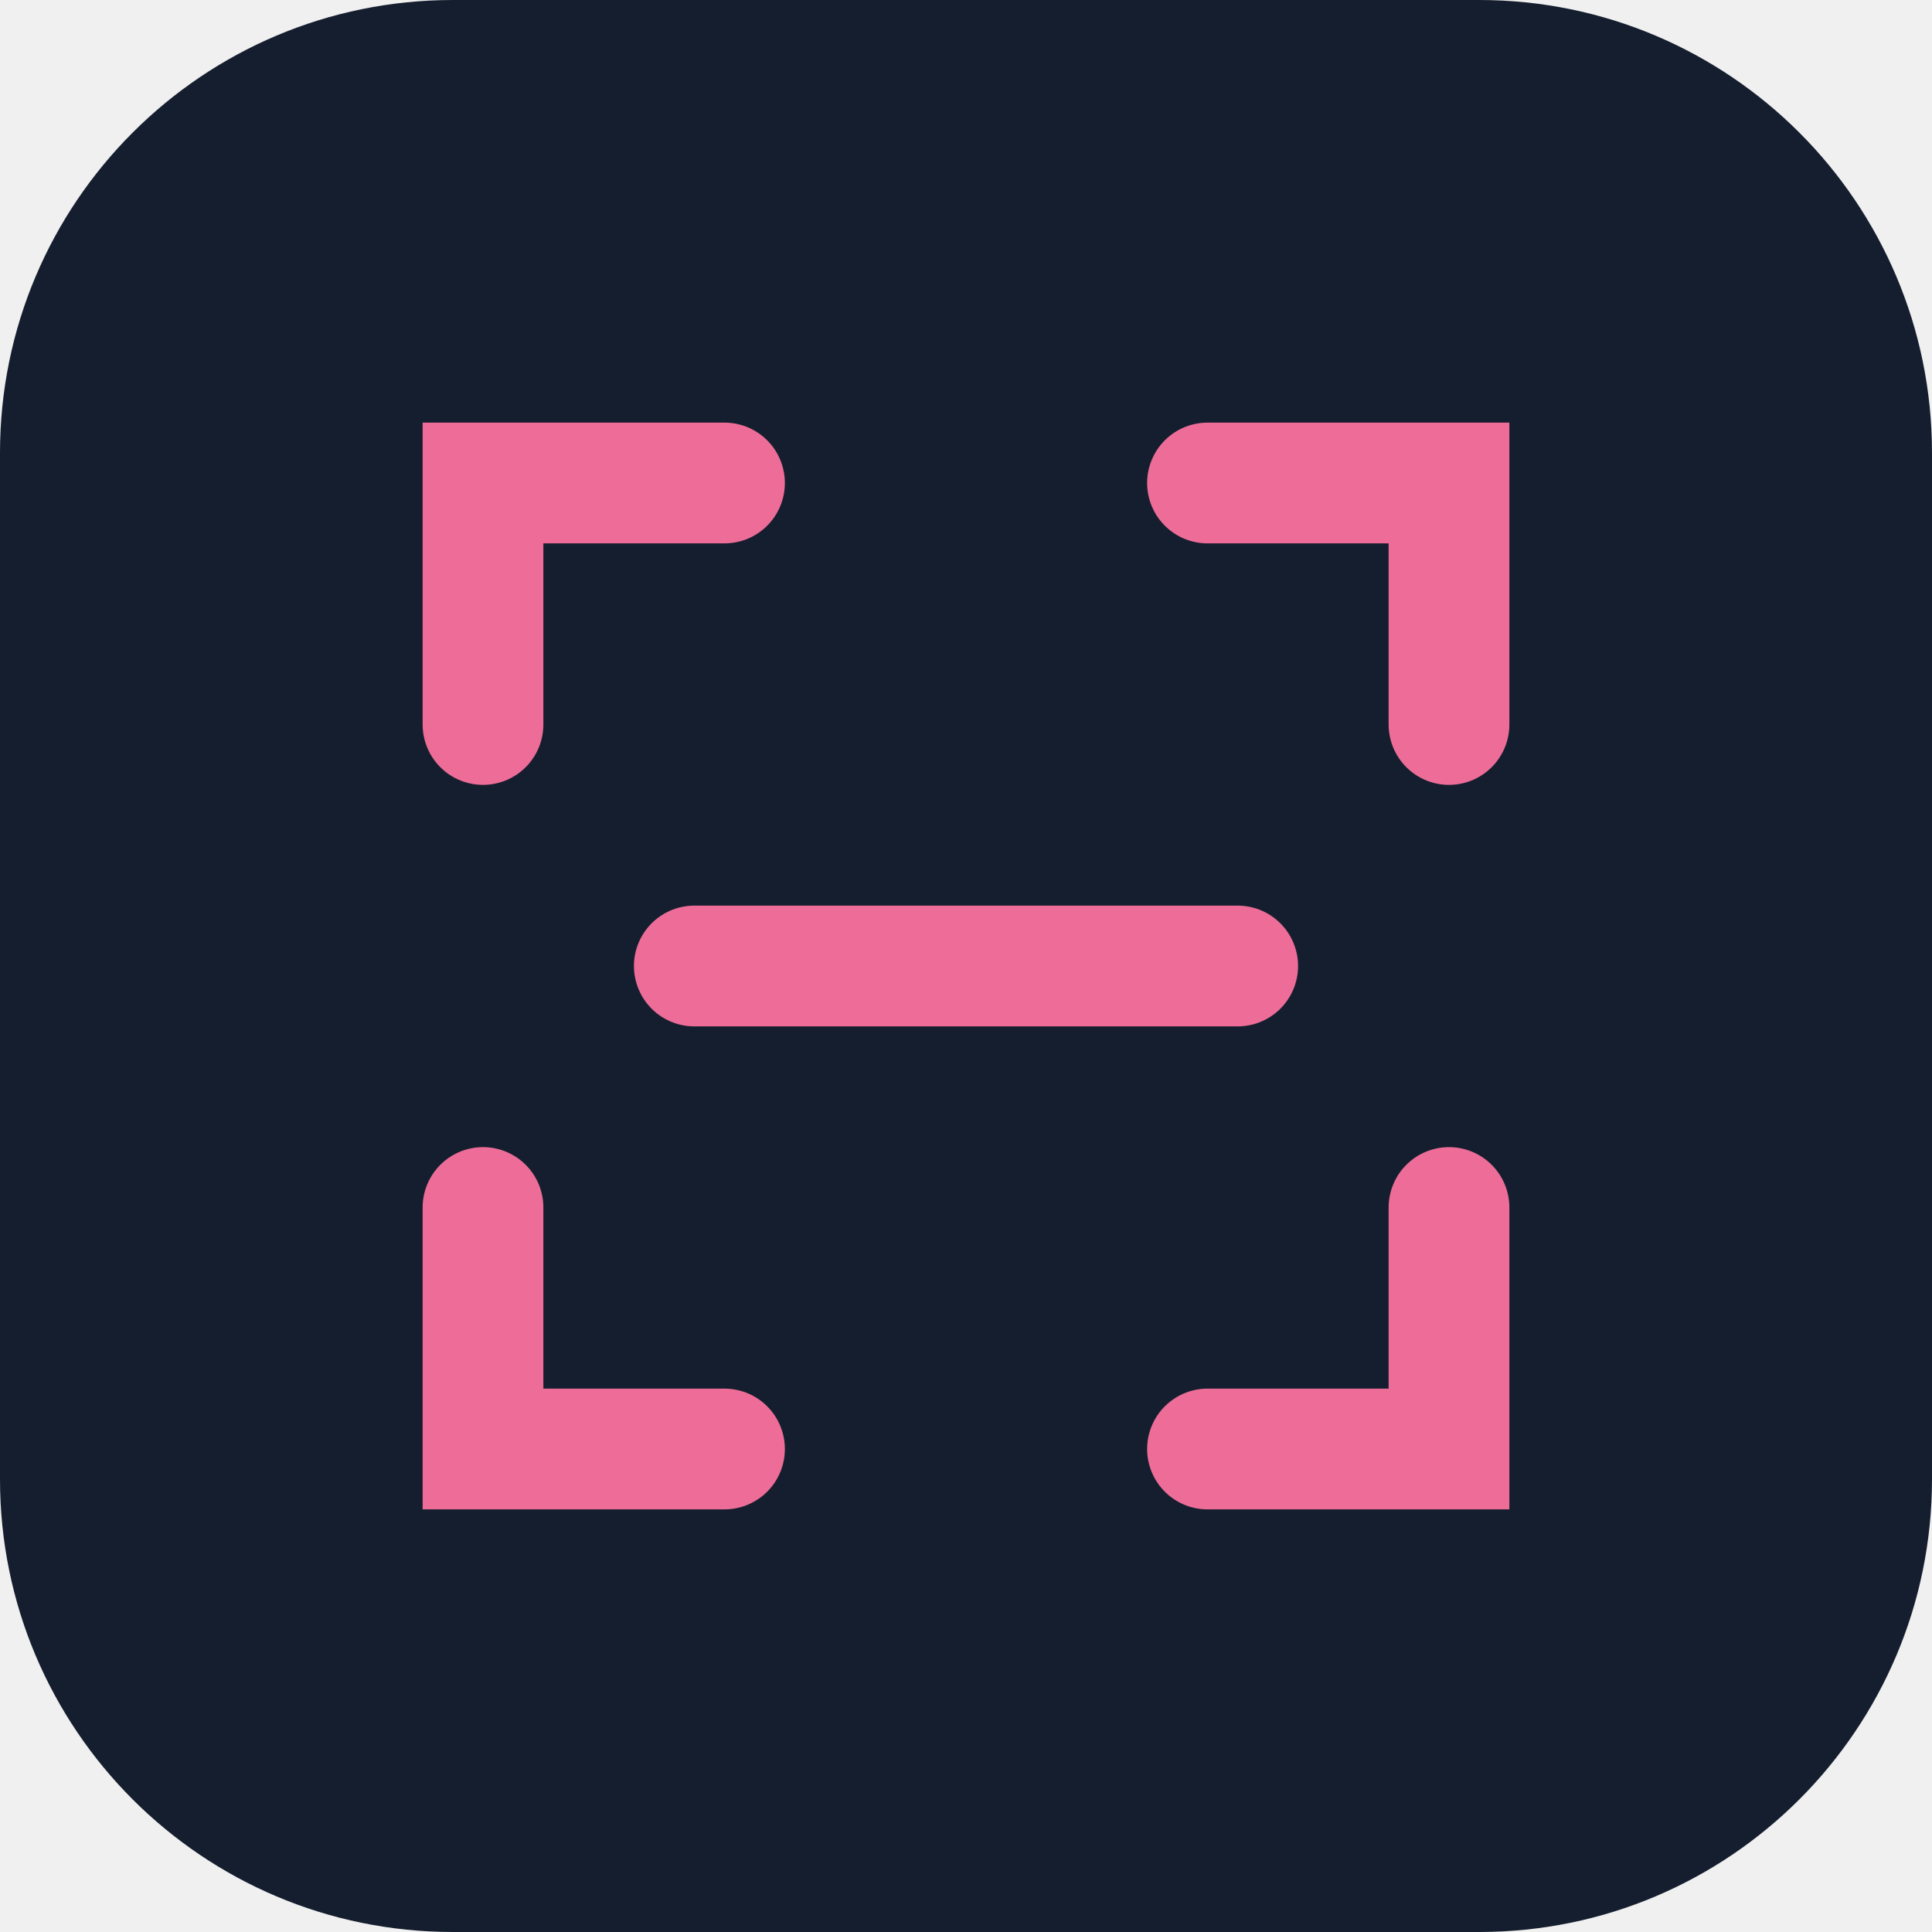
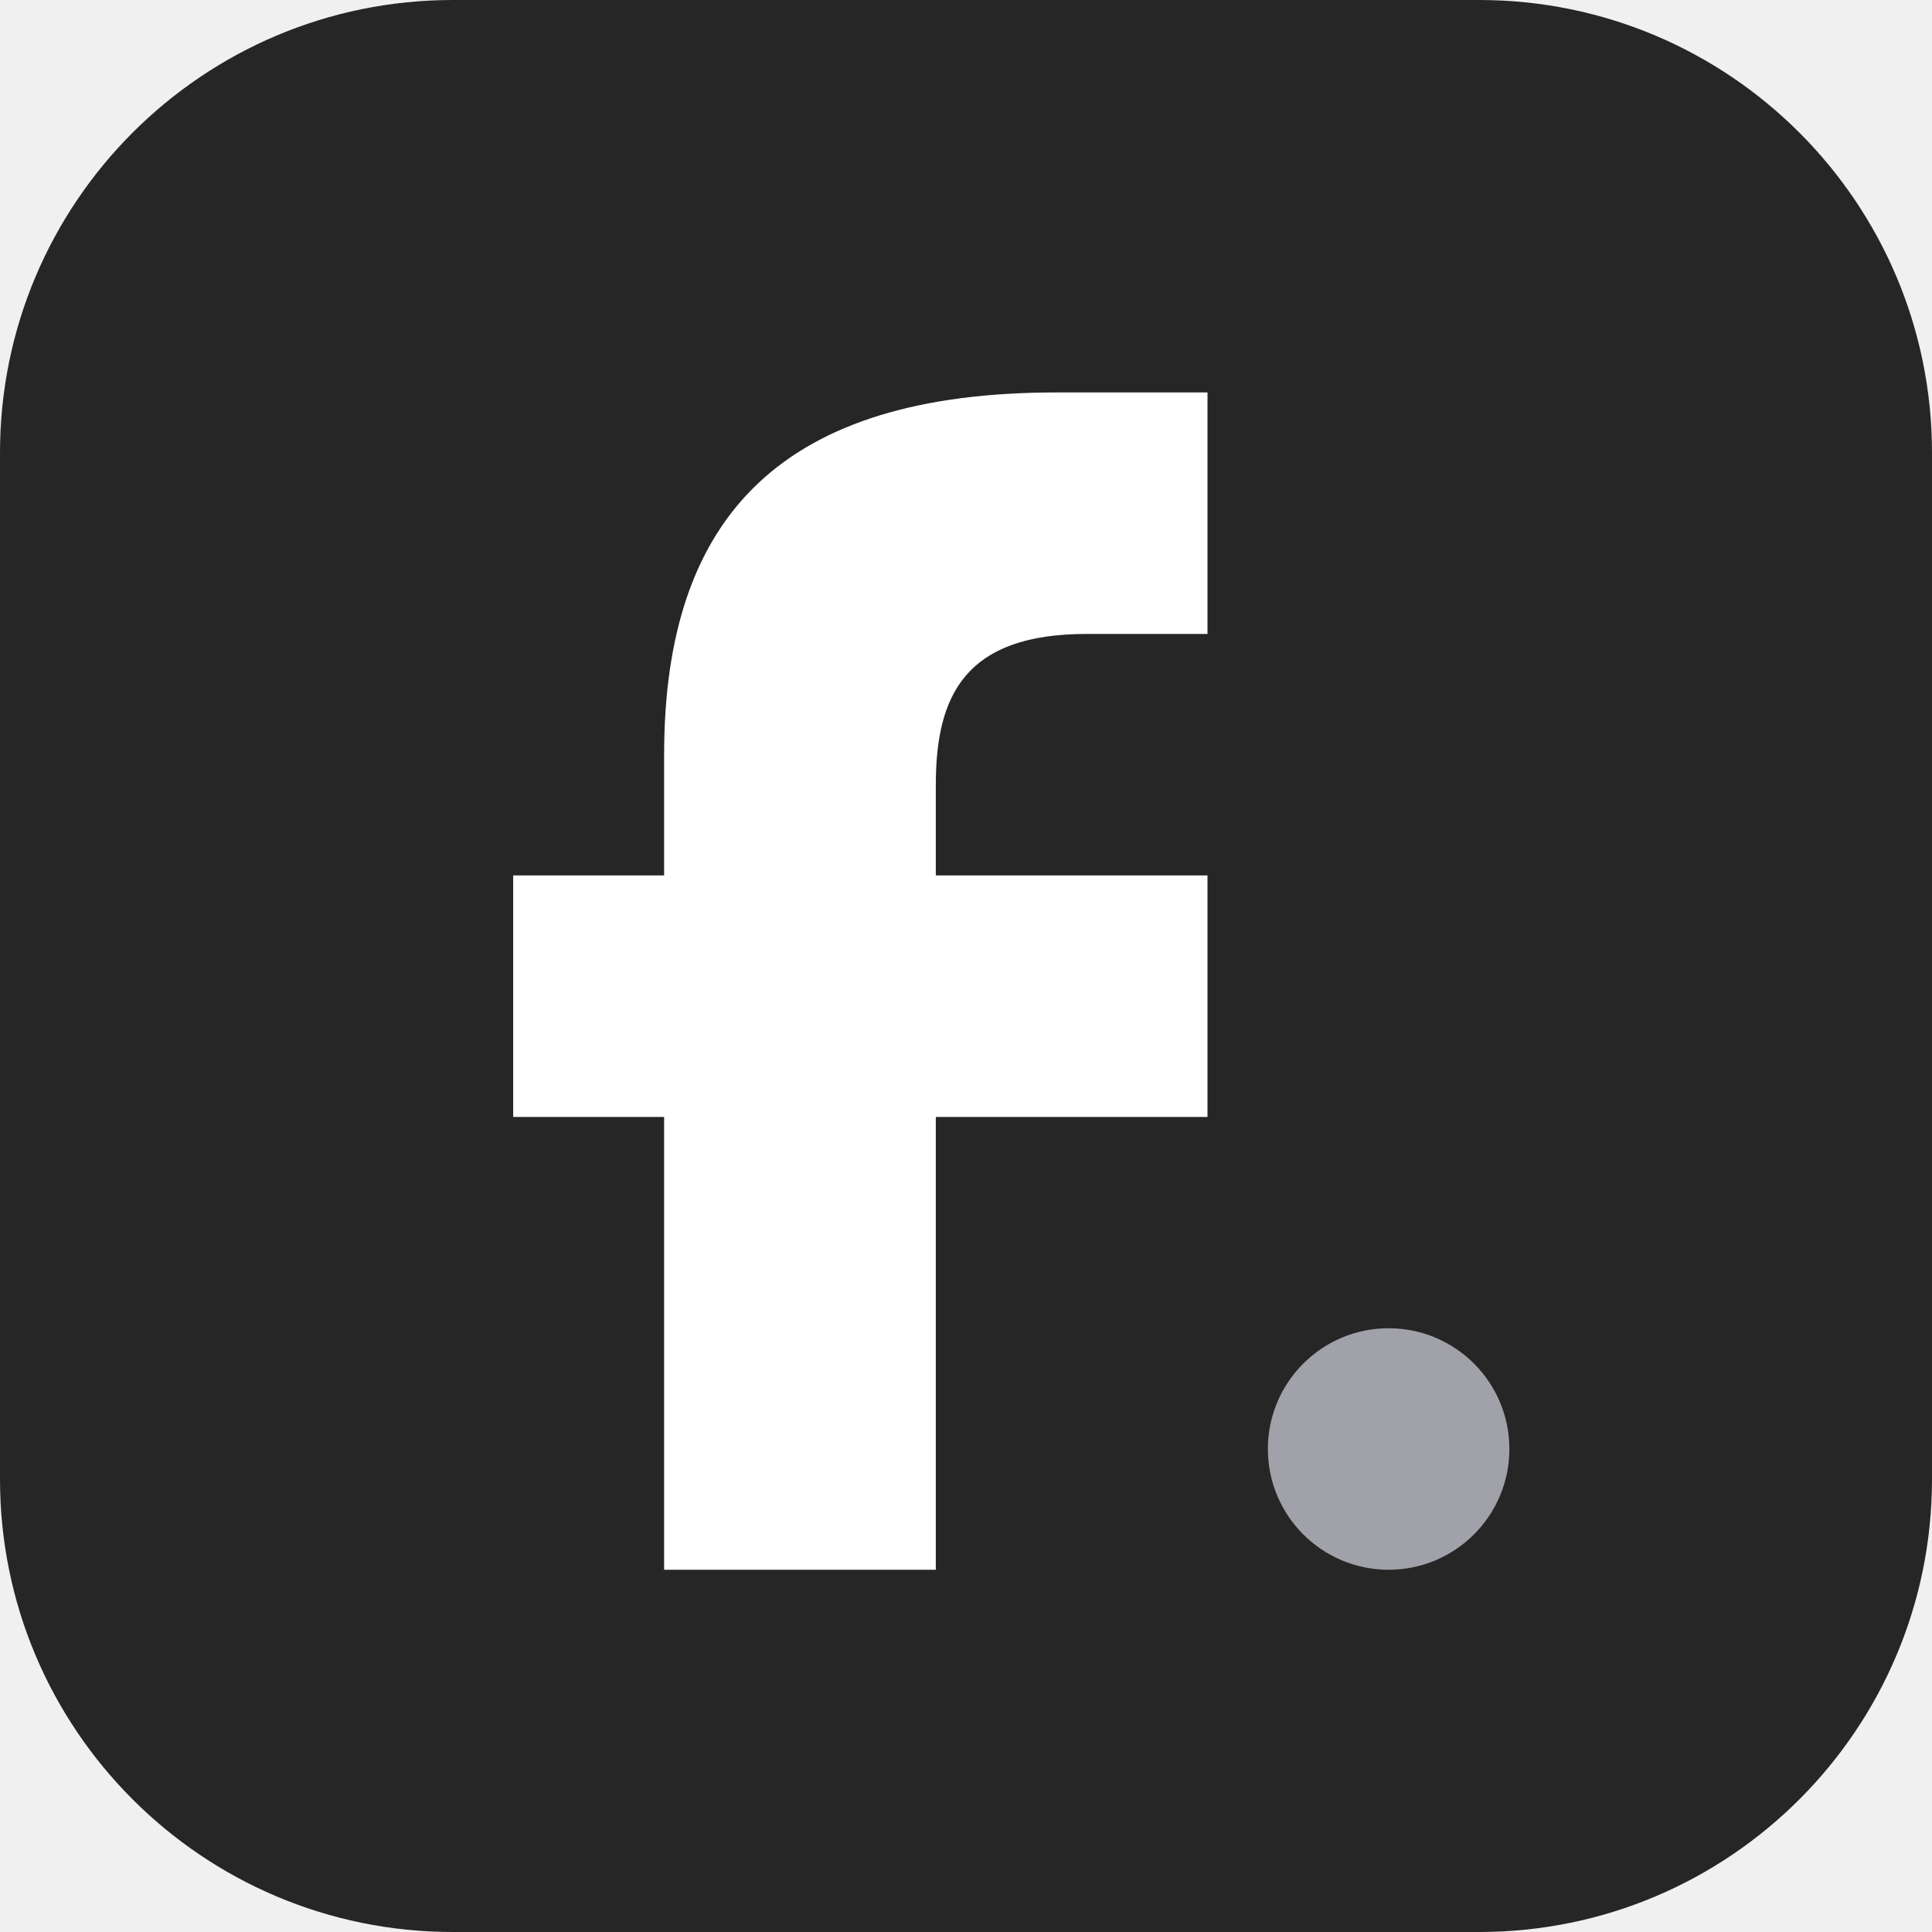
<svg xmlns="http://www.w3.org/2000/svg" viewBox="0 0 64 64">
-   <rect width="64" height="64" rx="15" fill="#151e2e" />
-   <g fill="none" stroke="#ed6d98" stroke-width="4" stroke-linecap="round">
-     <path d="M24 16H16V24M40 16H48V24M16 40V48H24M48 40V48H40M23 32H41" />
-   </g>
+   <rect width="64" height="64" rx="15" fill="#262626" />
+   <path d="M35 13h5v8h-4c-4 0-5 2-5 5v3h9v8h-9v15h-9V37h-5v-8h5v-4c0-8 4-12 13-12Z" fill="#fff" />
+   <circle cx="46" cy="48" r="4" fill="#a1a1aa" />
</svg>
